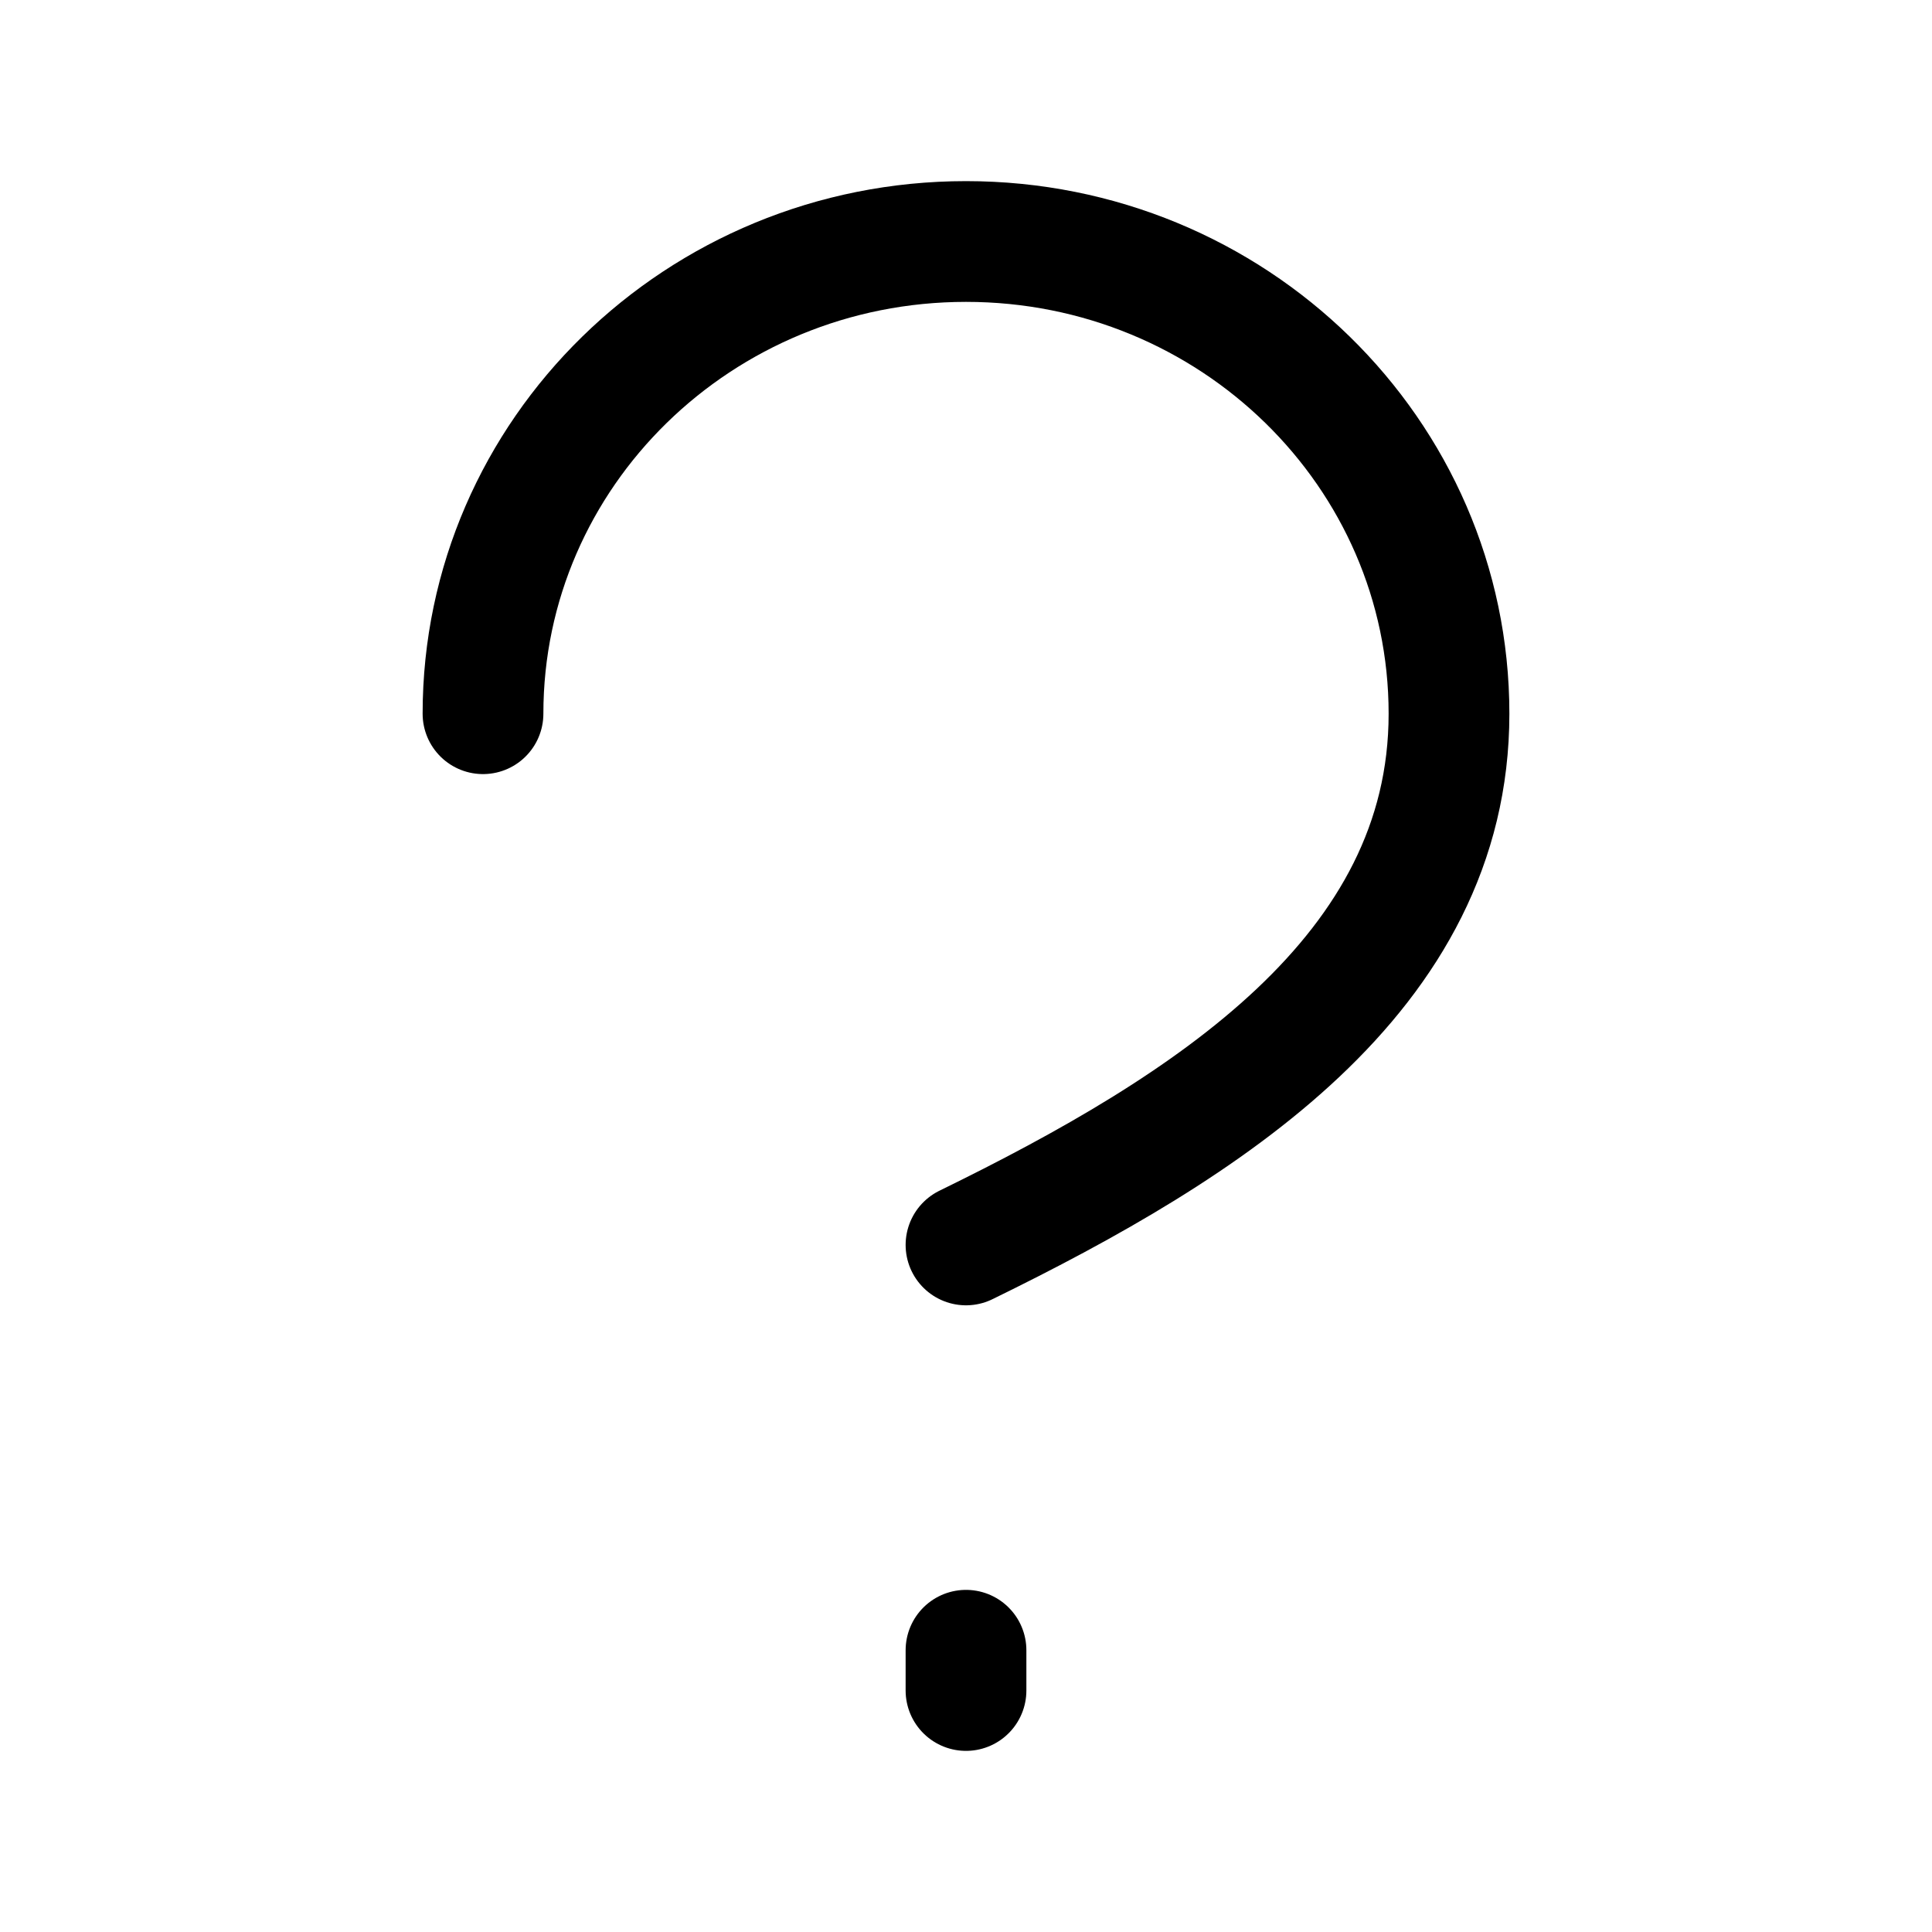
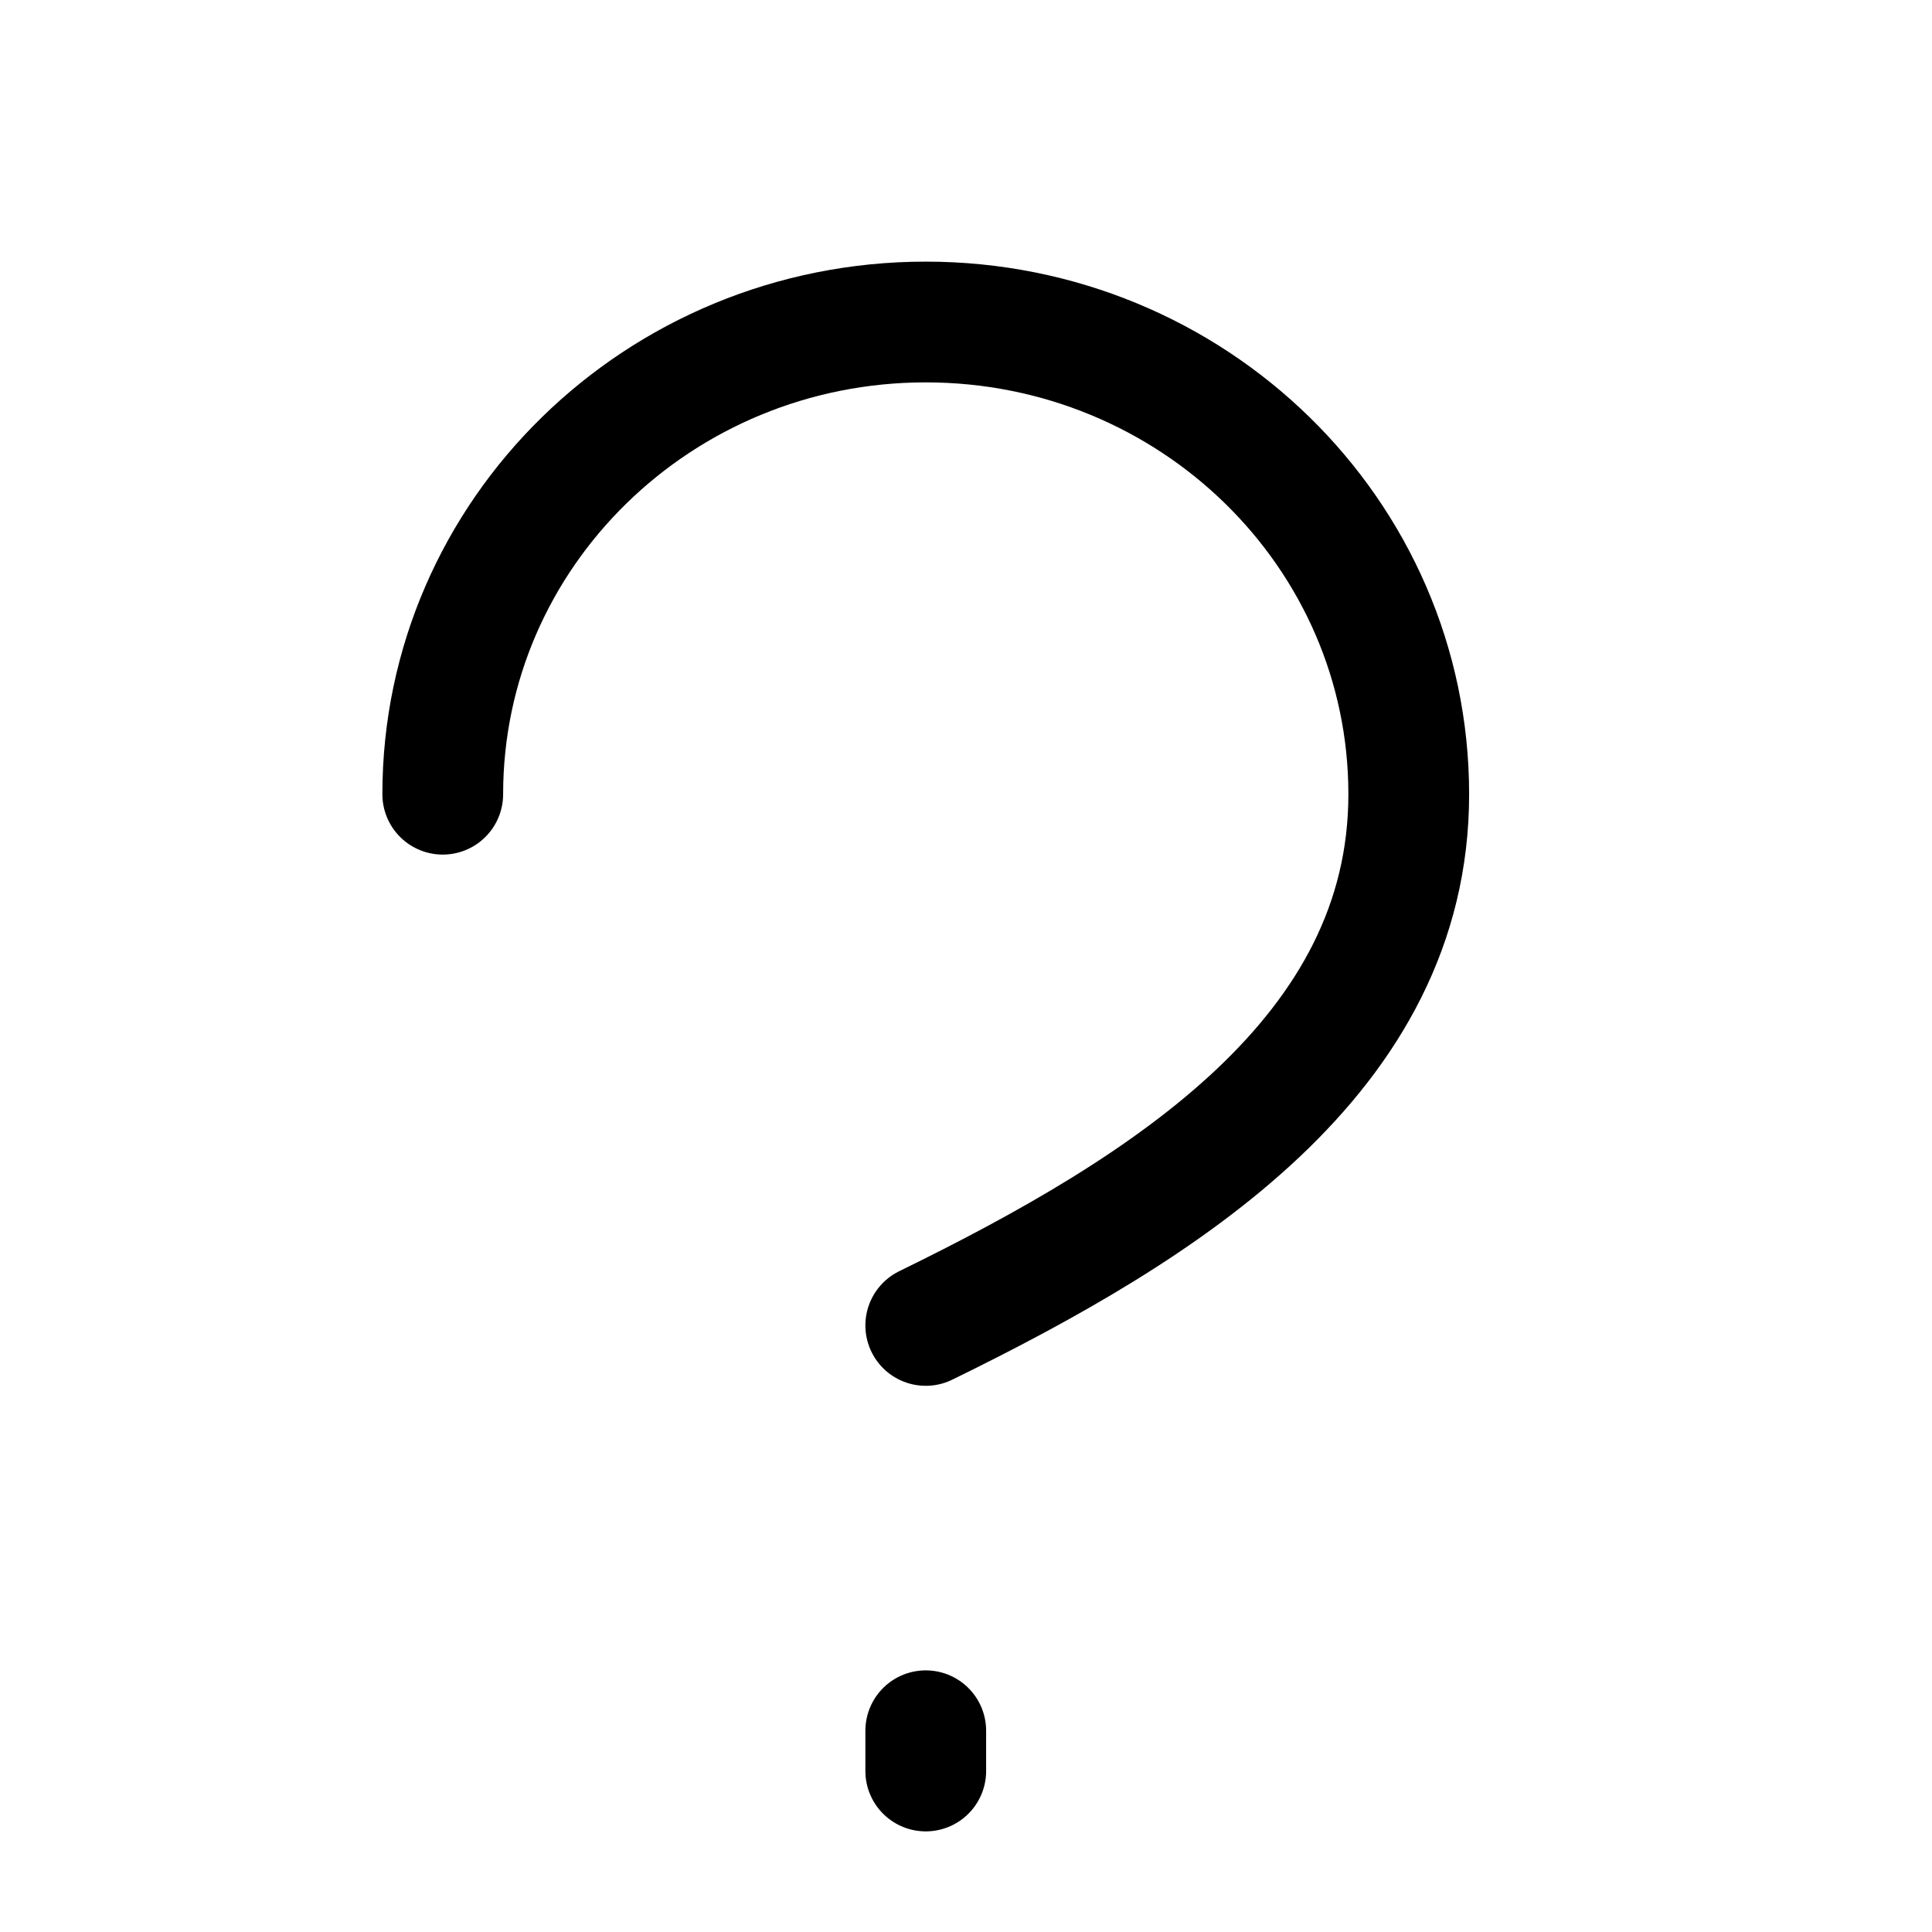
- <svg xmlns="http://www.w3.org/2000/svg" width="24" height="24" viewBox="0 0 24 24" fill="none">
+ <svg xmlns="http://www.w3.org/2000/svg" width="24" height="24" viewBox="0.5 -1 24 24" fill="none">
  <path d="M12 20.964V21V20.5M12 15.465C15 13.998 18 12.105 18 8.866C18 5.626 15.314 3 12 3C8.686 3 6 5.626 6 8.866" stroke="currentColor" stroke-width="1.5" stroke-linecap="round" stroke-linejoin="round" />
</svg>
